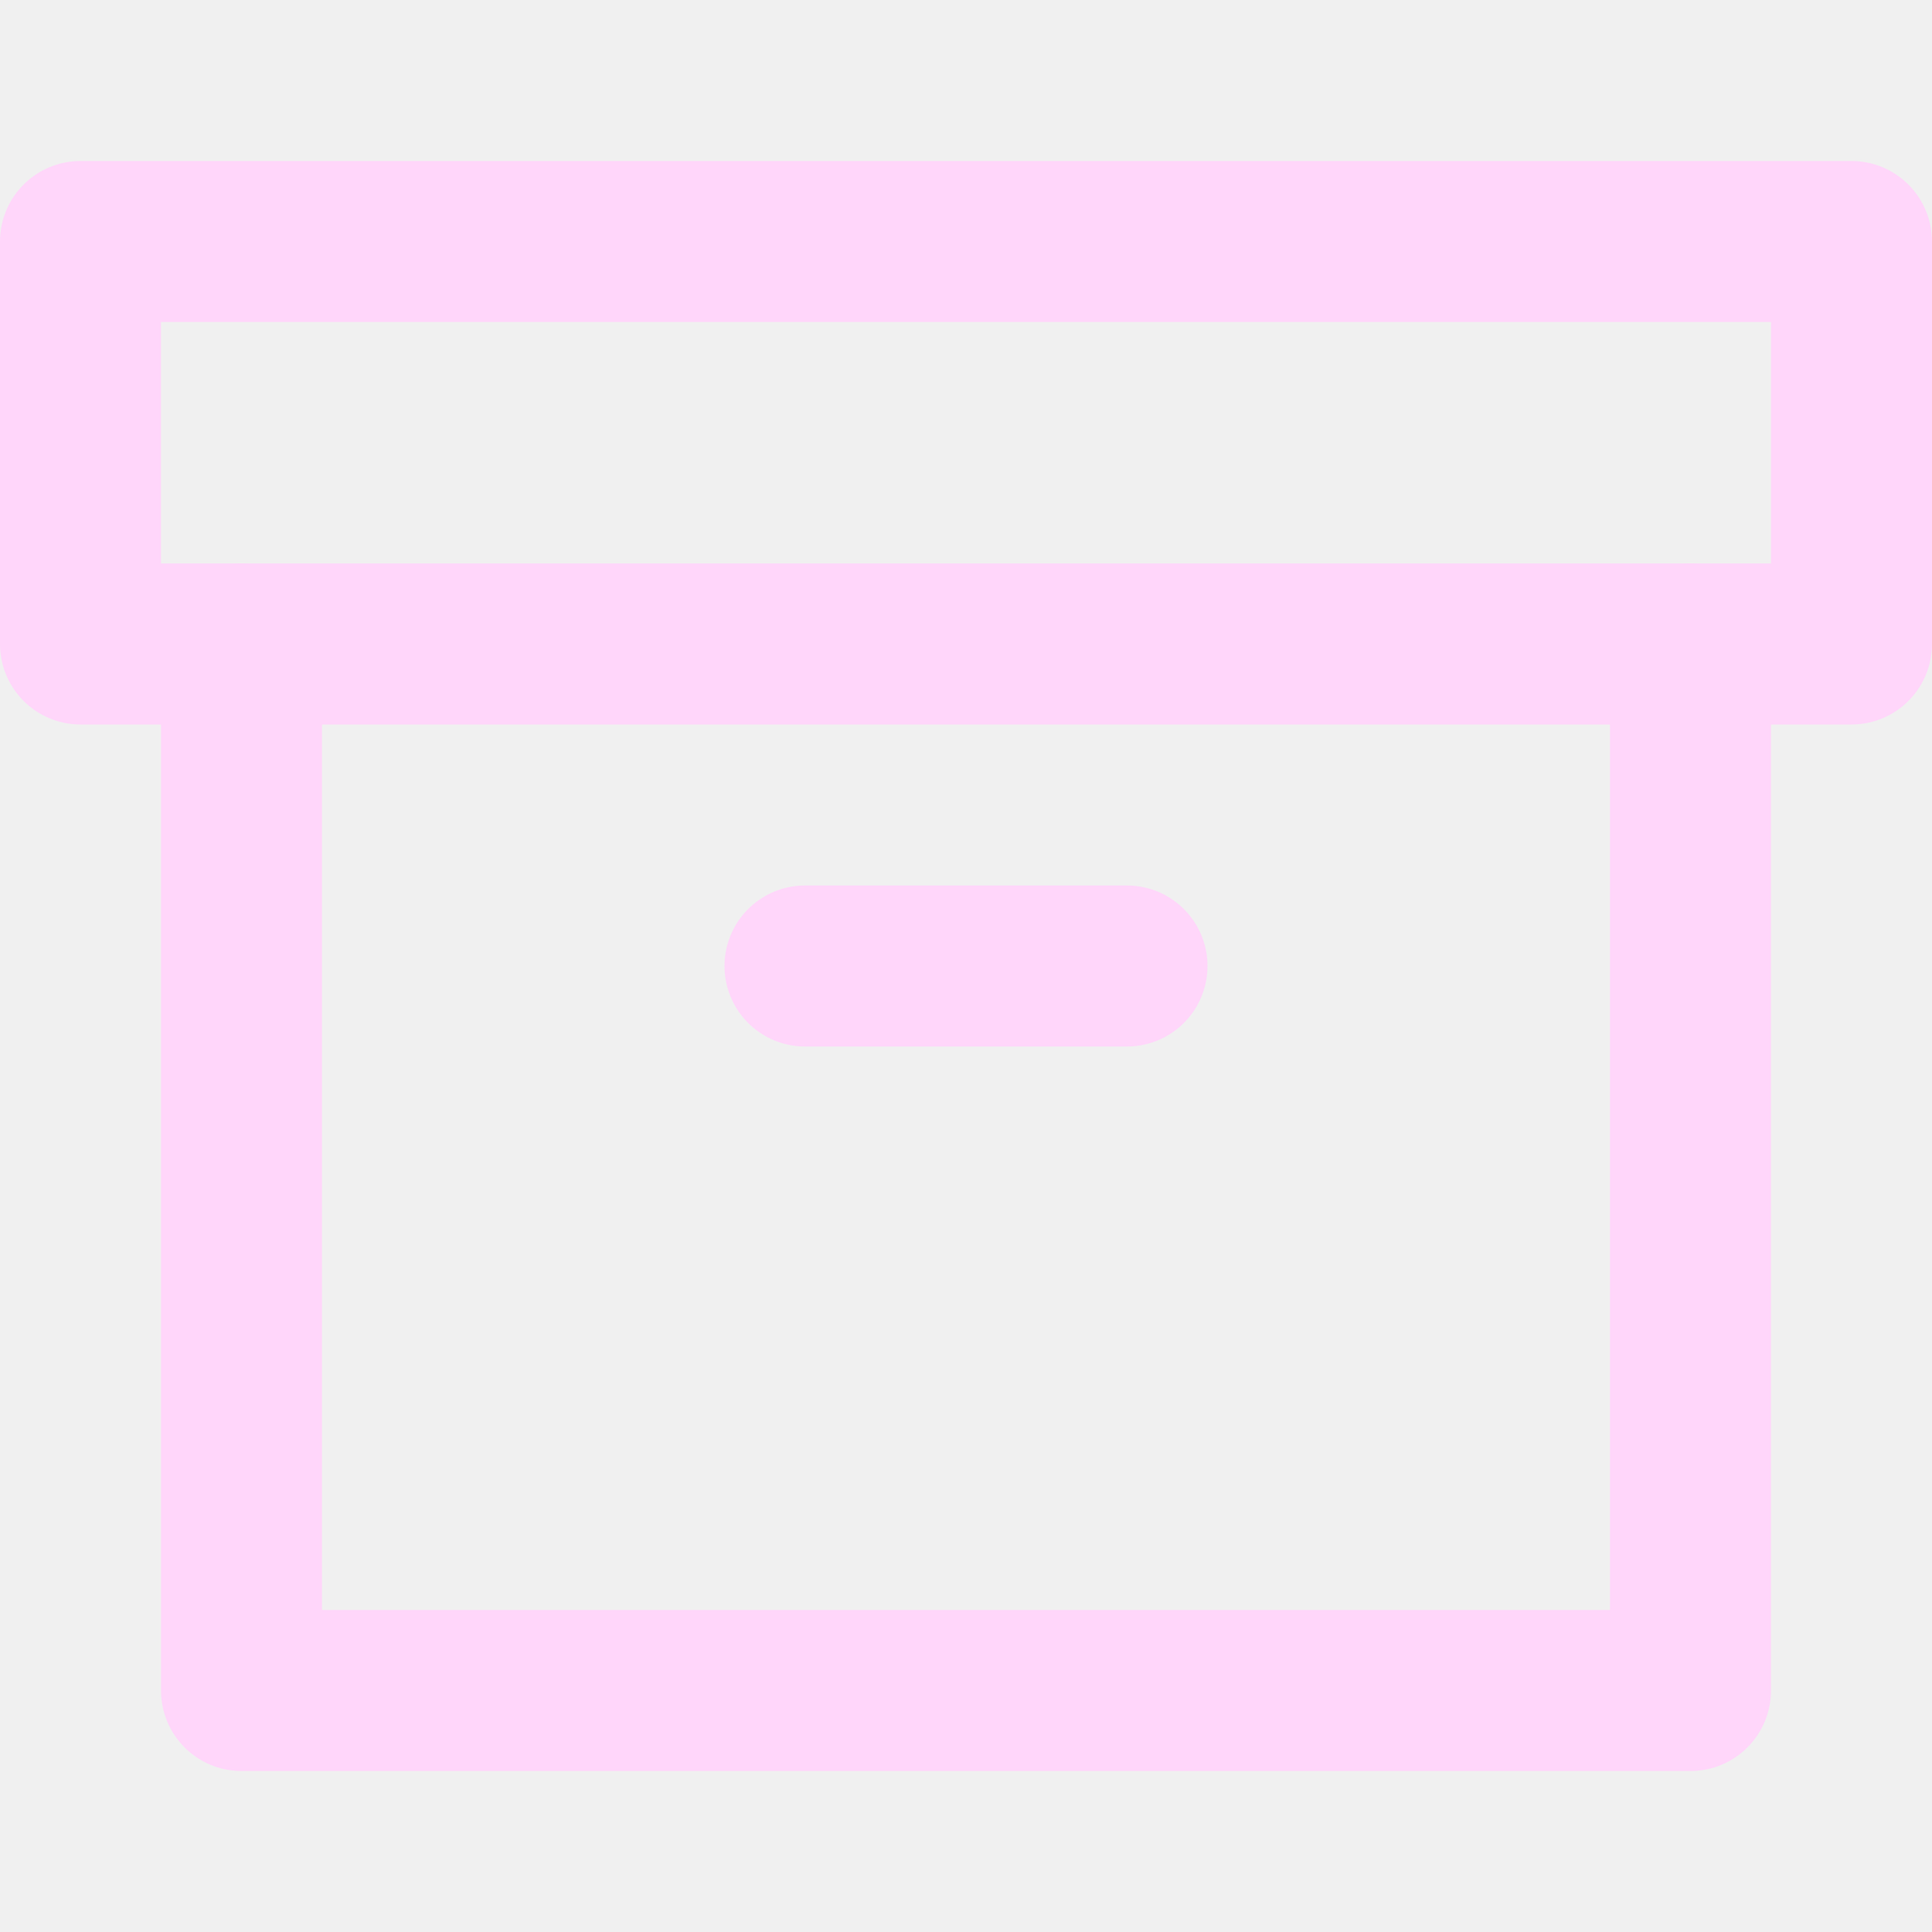
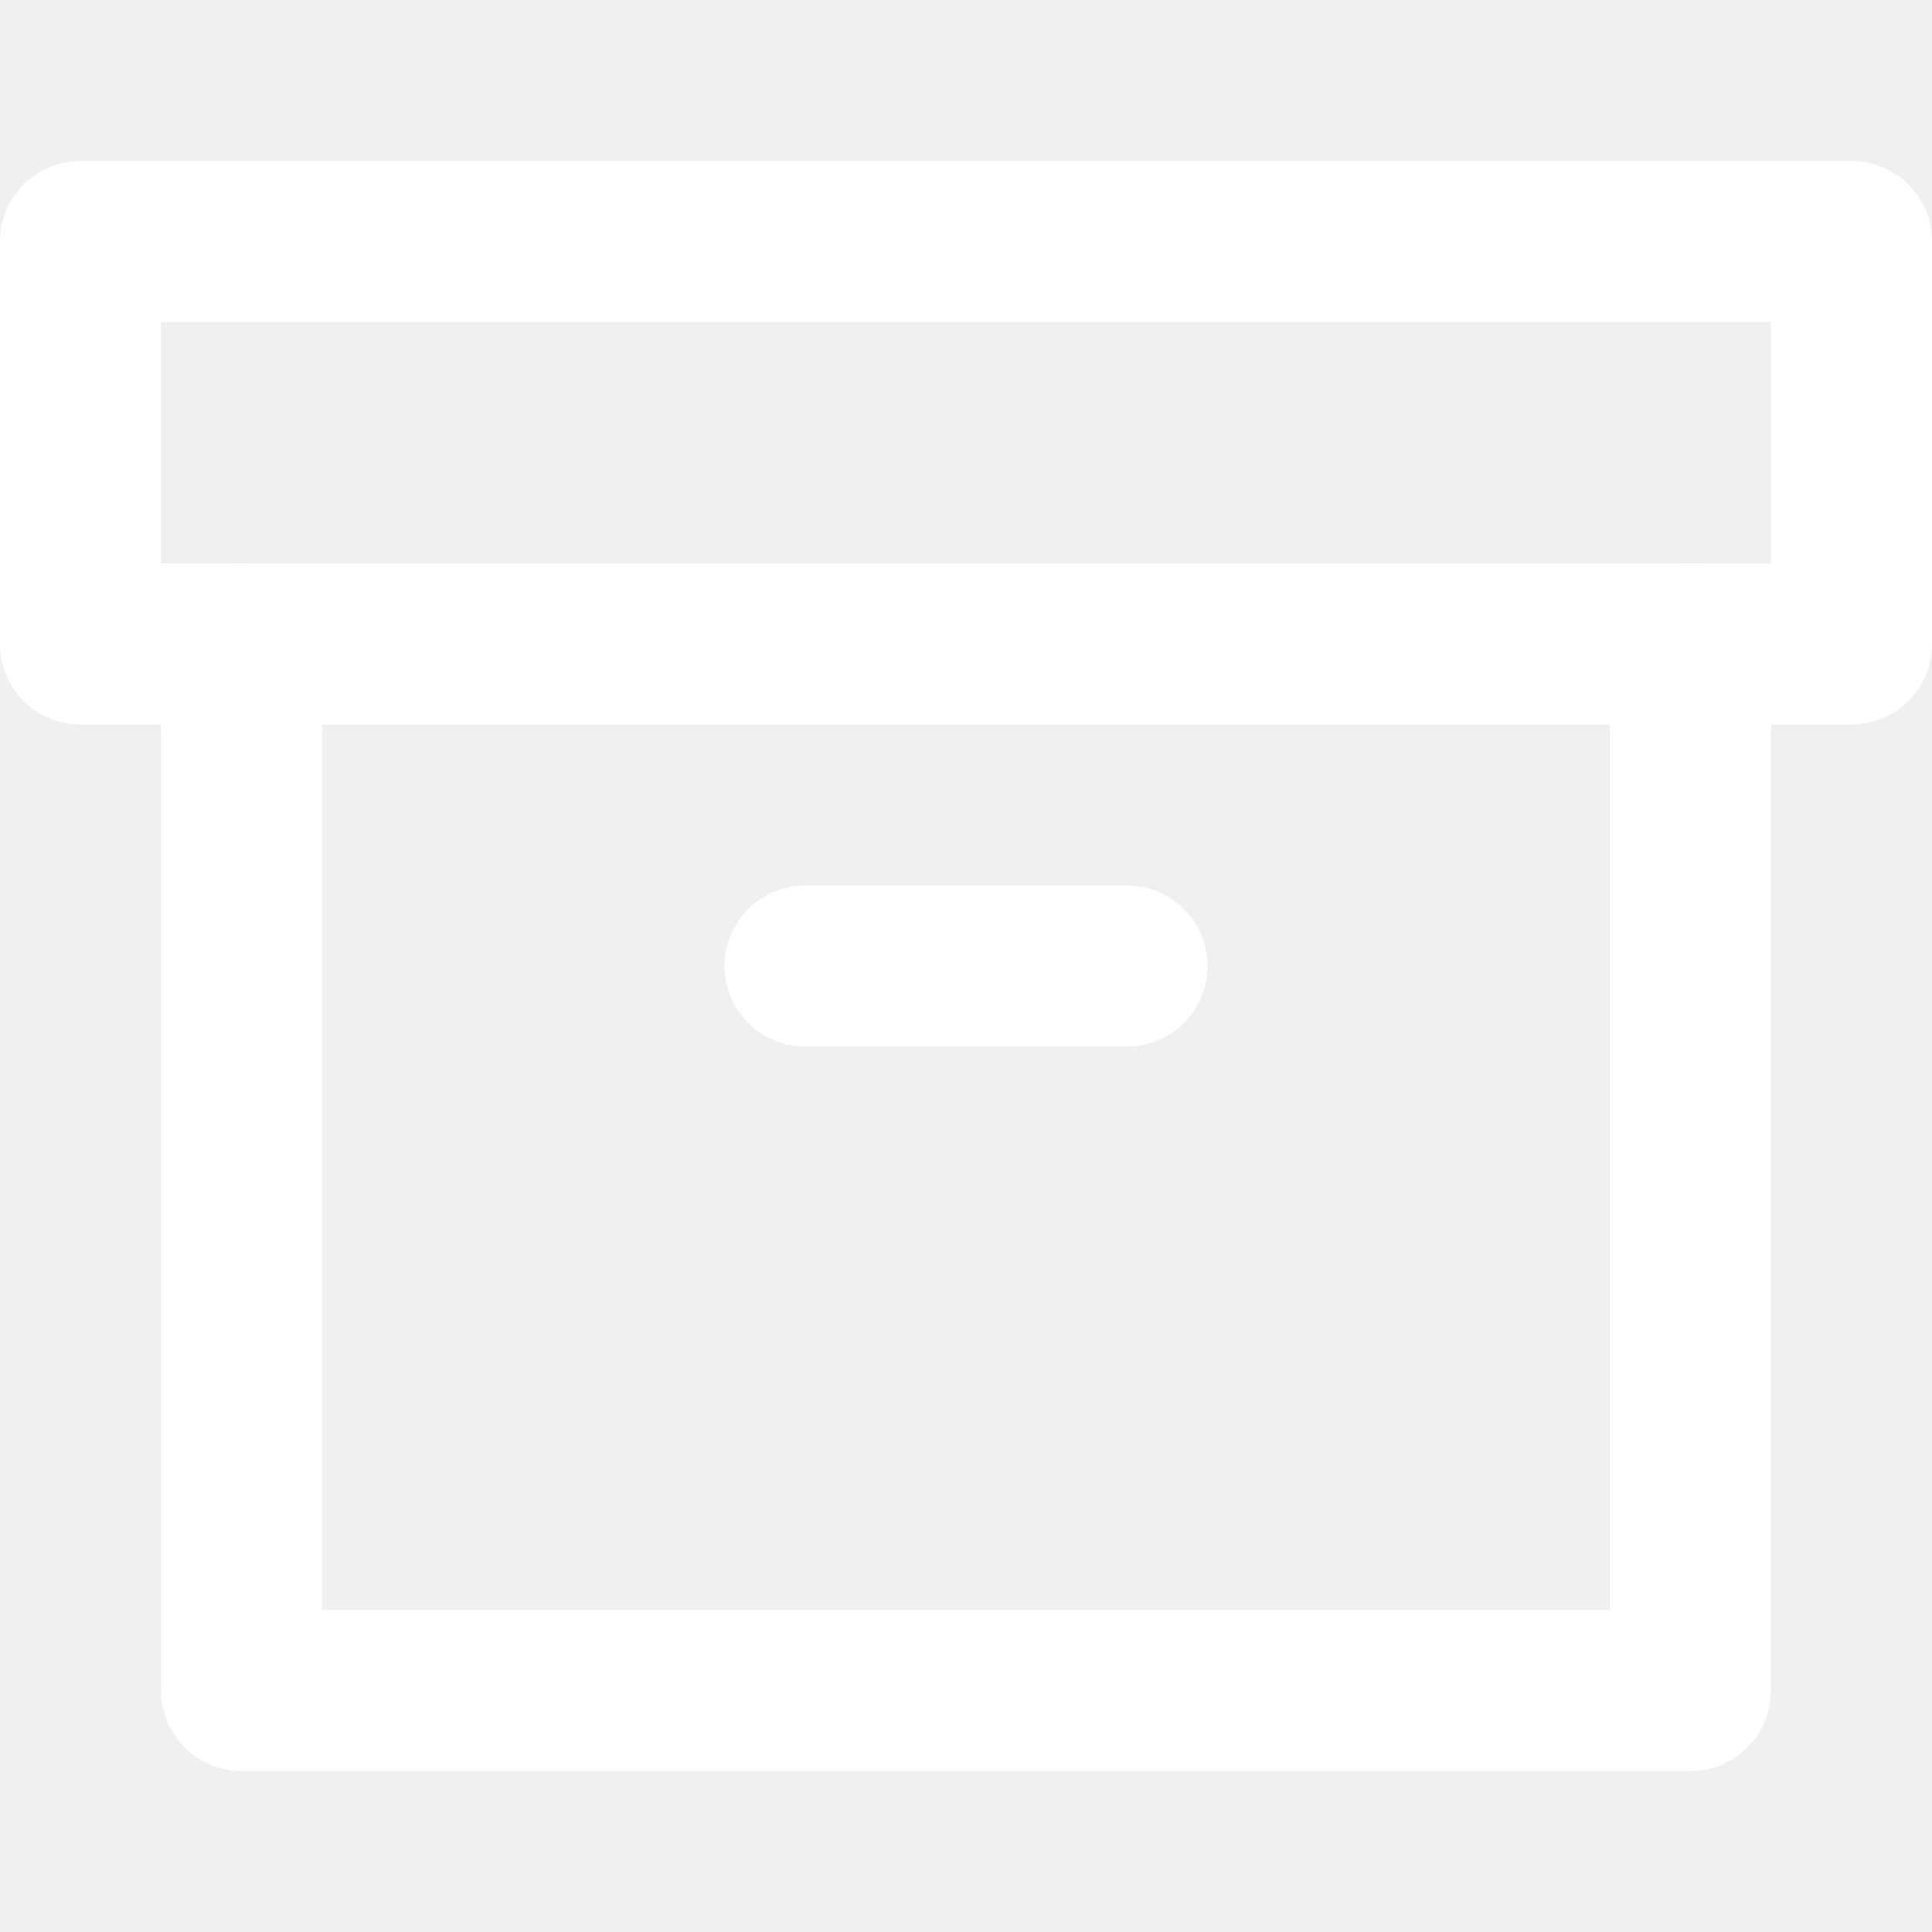
- <svg xmlns="http://www.w3.org/2000/svg" width="28" height="28" viewBox="0 0 24 24" fill="none" stroke="#ffd6fa" stroke-width="2" stroke-linecap="round" stroke-linejoin="round" class="feather feather-archive">
+ <svg xmlns="http://www.w3.org/2000/svg" width="24" height="24" viewBox="0 0 24 24" fill="none" stroke="#FFFFFF" stroke-width="2" stroke-linecap="round" stroke-linejoin="round" class="feather feather-archive">
  <polyline points="21 8 21 21 3 21 3 8" />
  <rect x="1" y="3" width="22" height="5" />
  <line x1="10" y1="12" x2="14" y2="12" />
</svg>
